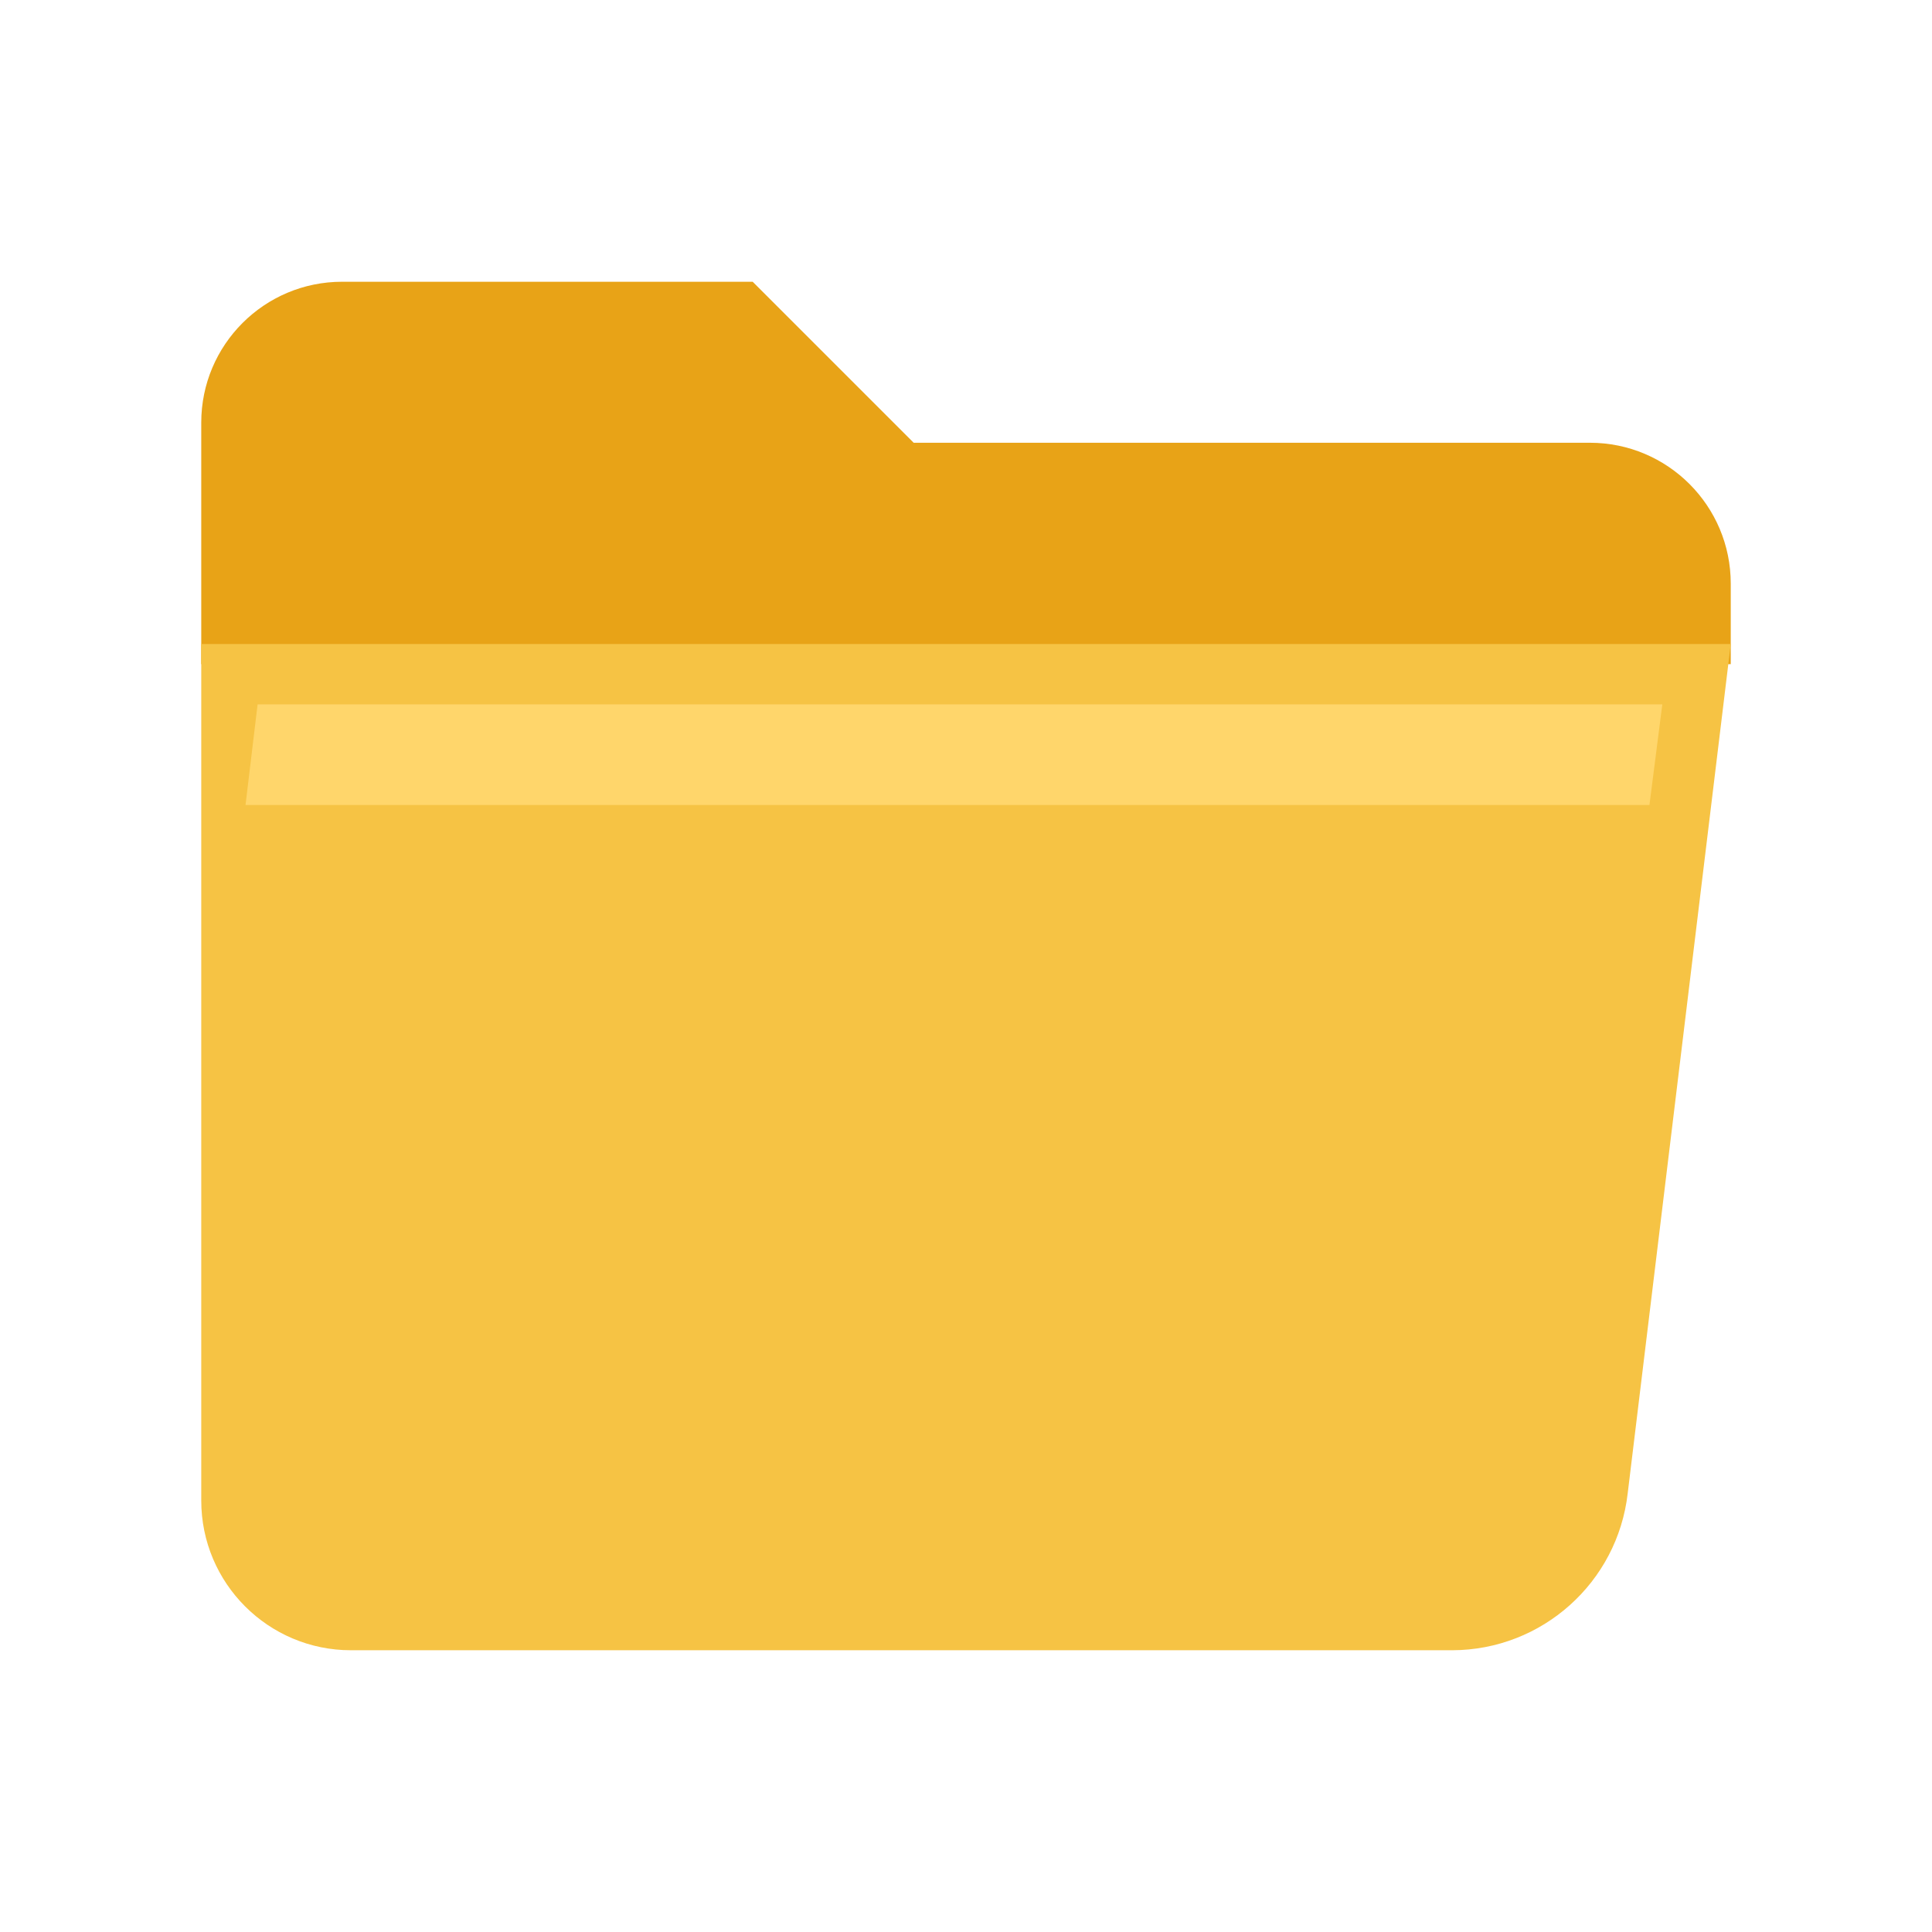
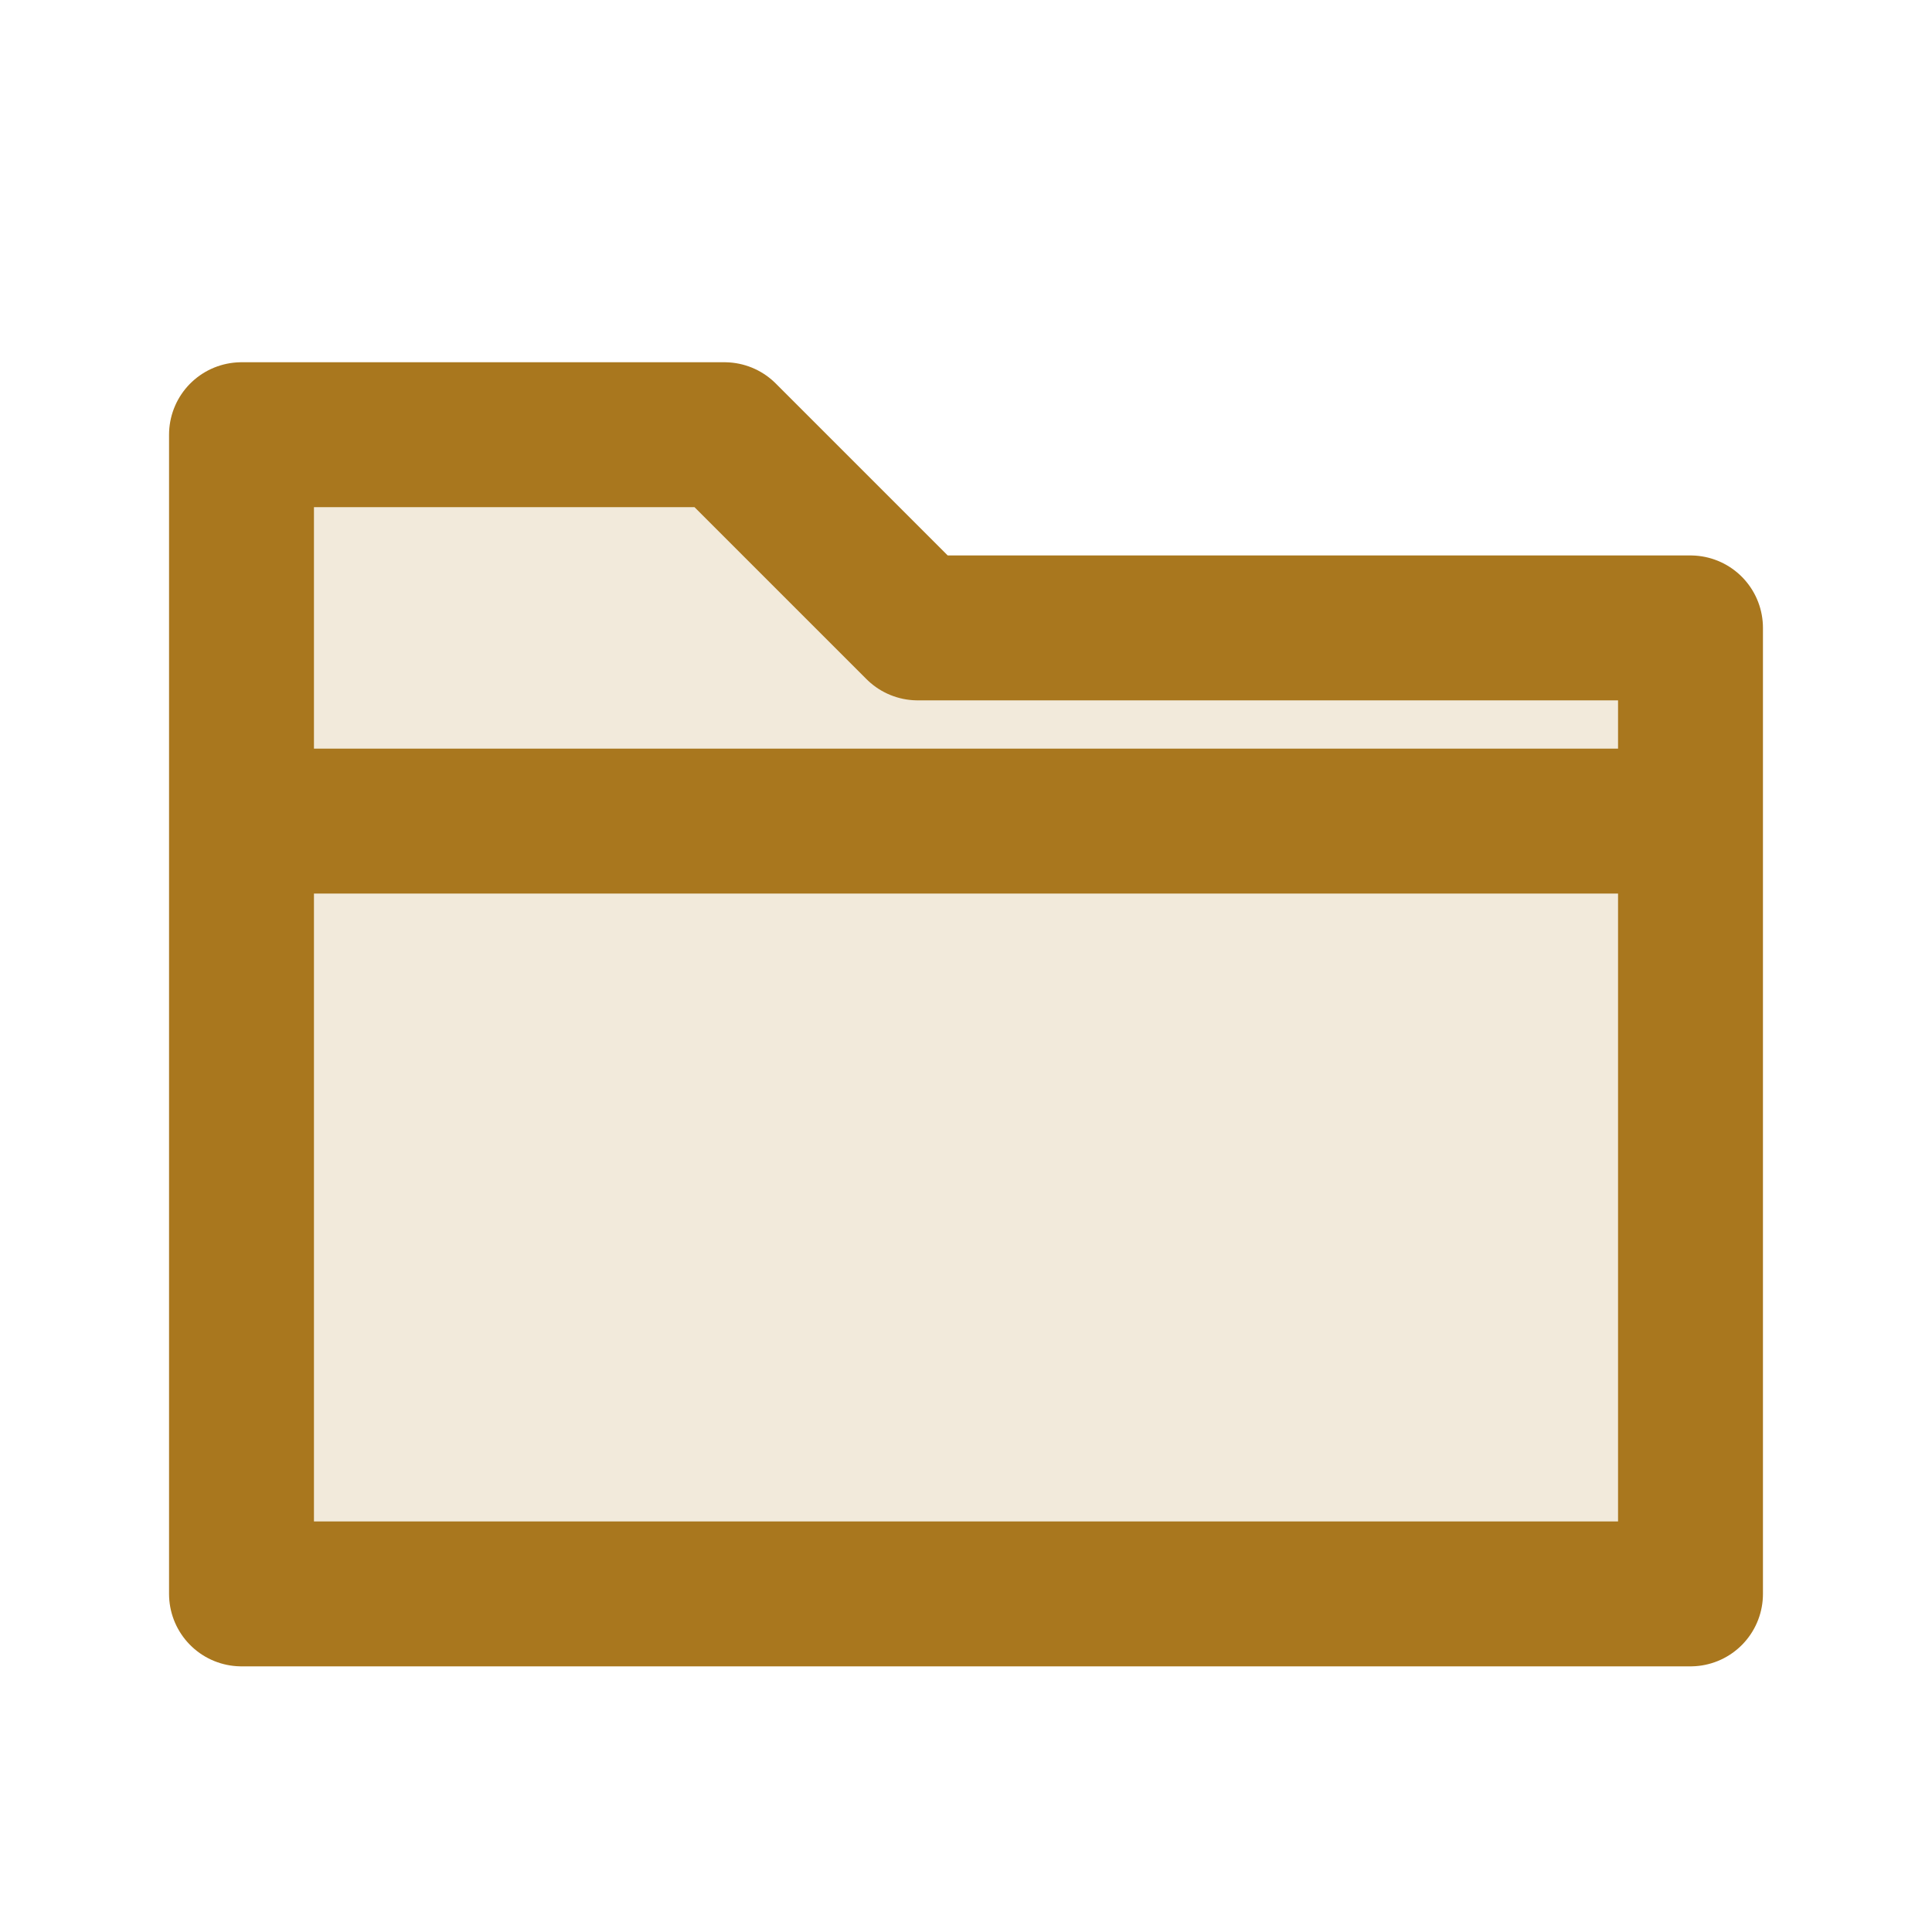
- <svg xmlns="http://www.w3.org/2000/svg" width="24" height="24" viewBox="0 0 24 24">
-   <path fill="#E8A317" d="M2.5 5.25A1.75 1.75 0 0 1 4.25 3.5h5.1l2 2h8.4a1.75 1.75 0 0 1 1.75 1.75v1H2.5z" />
-   <path fill="#F6C344" d="M2.5 8h19l-1.28 10.55A2.2 2.2 0 0 1 18.04 20.5H4.36a1.86 1.86 0 0 1-1.86-1.86z" />
-   <path fill="#FFD66B" d="M3.2 8.75h17.45l-.16 1.25H3.05z" />
+ <svg xmlns="http://www.w3.org/2000/svg" width="20" height="20" viewBox="0 0 20 20" fill="none" stroke="#303036" stroke-width="1.5" stroke-linecap="round" stroke-linejoin="round">
+   <g stroke="#A9771E">
+     <path d="M2.5 6.5V4.5h5l2 2h8v10h-15z M2.5 8.5h15" fill="#A9771E" fill-opacity=".16" />
+   </g>
</svg>
